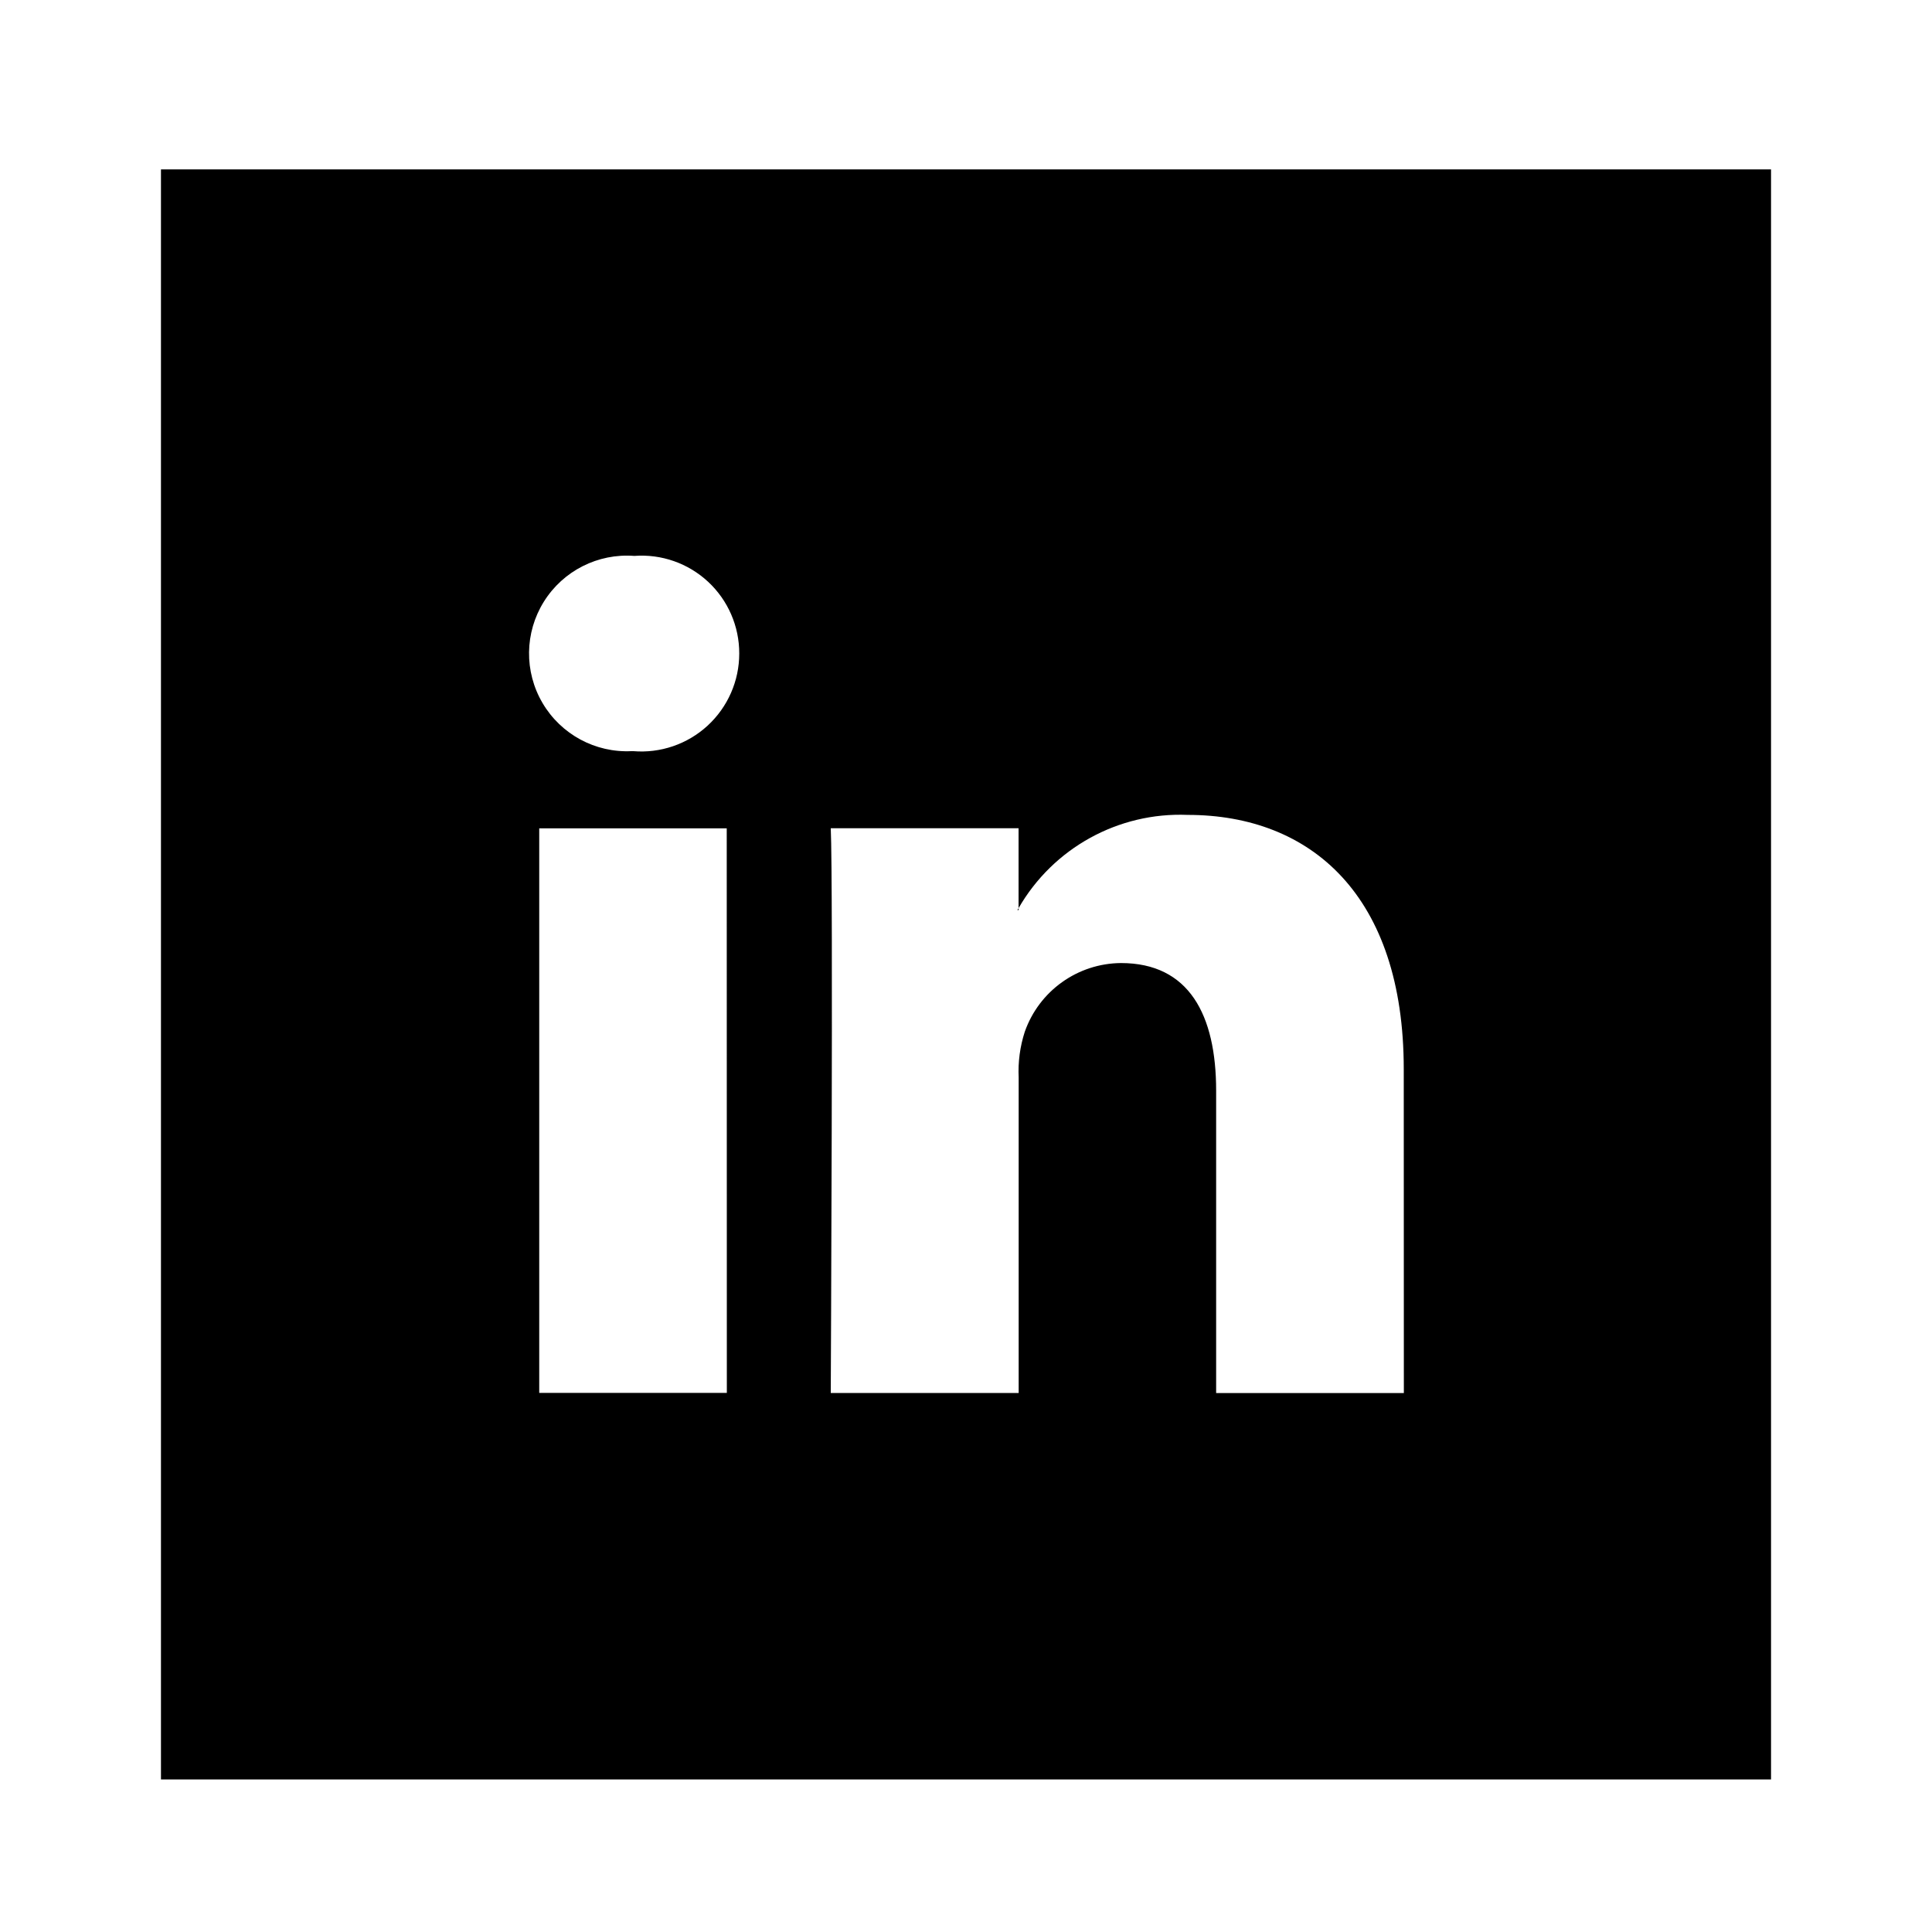
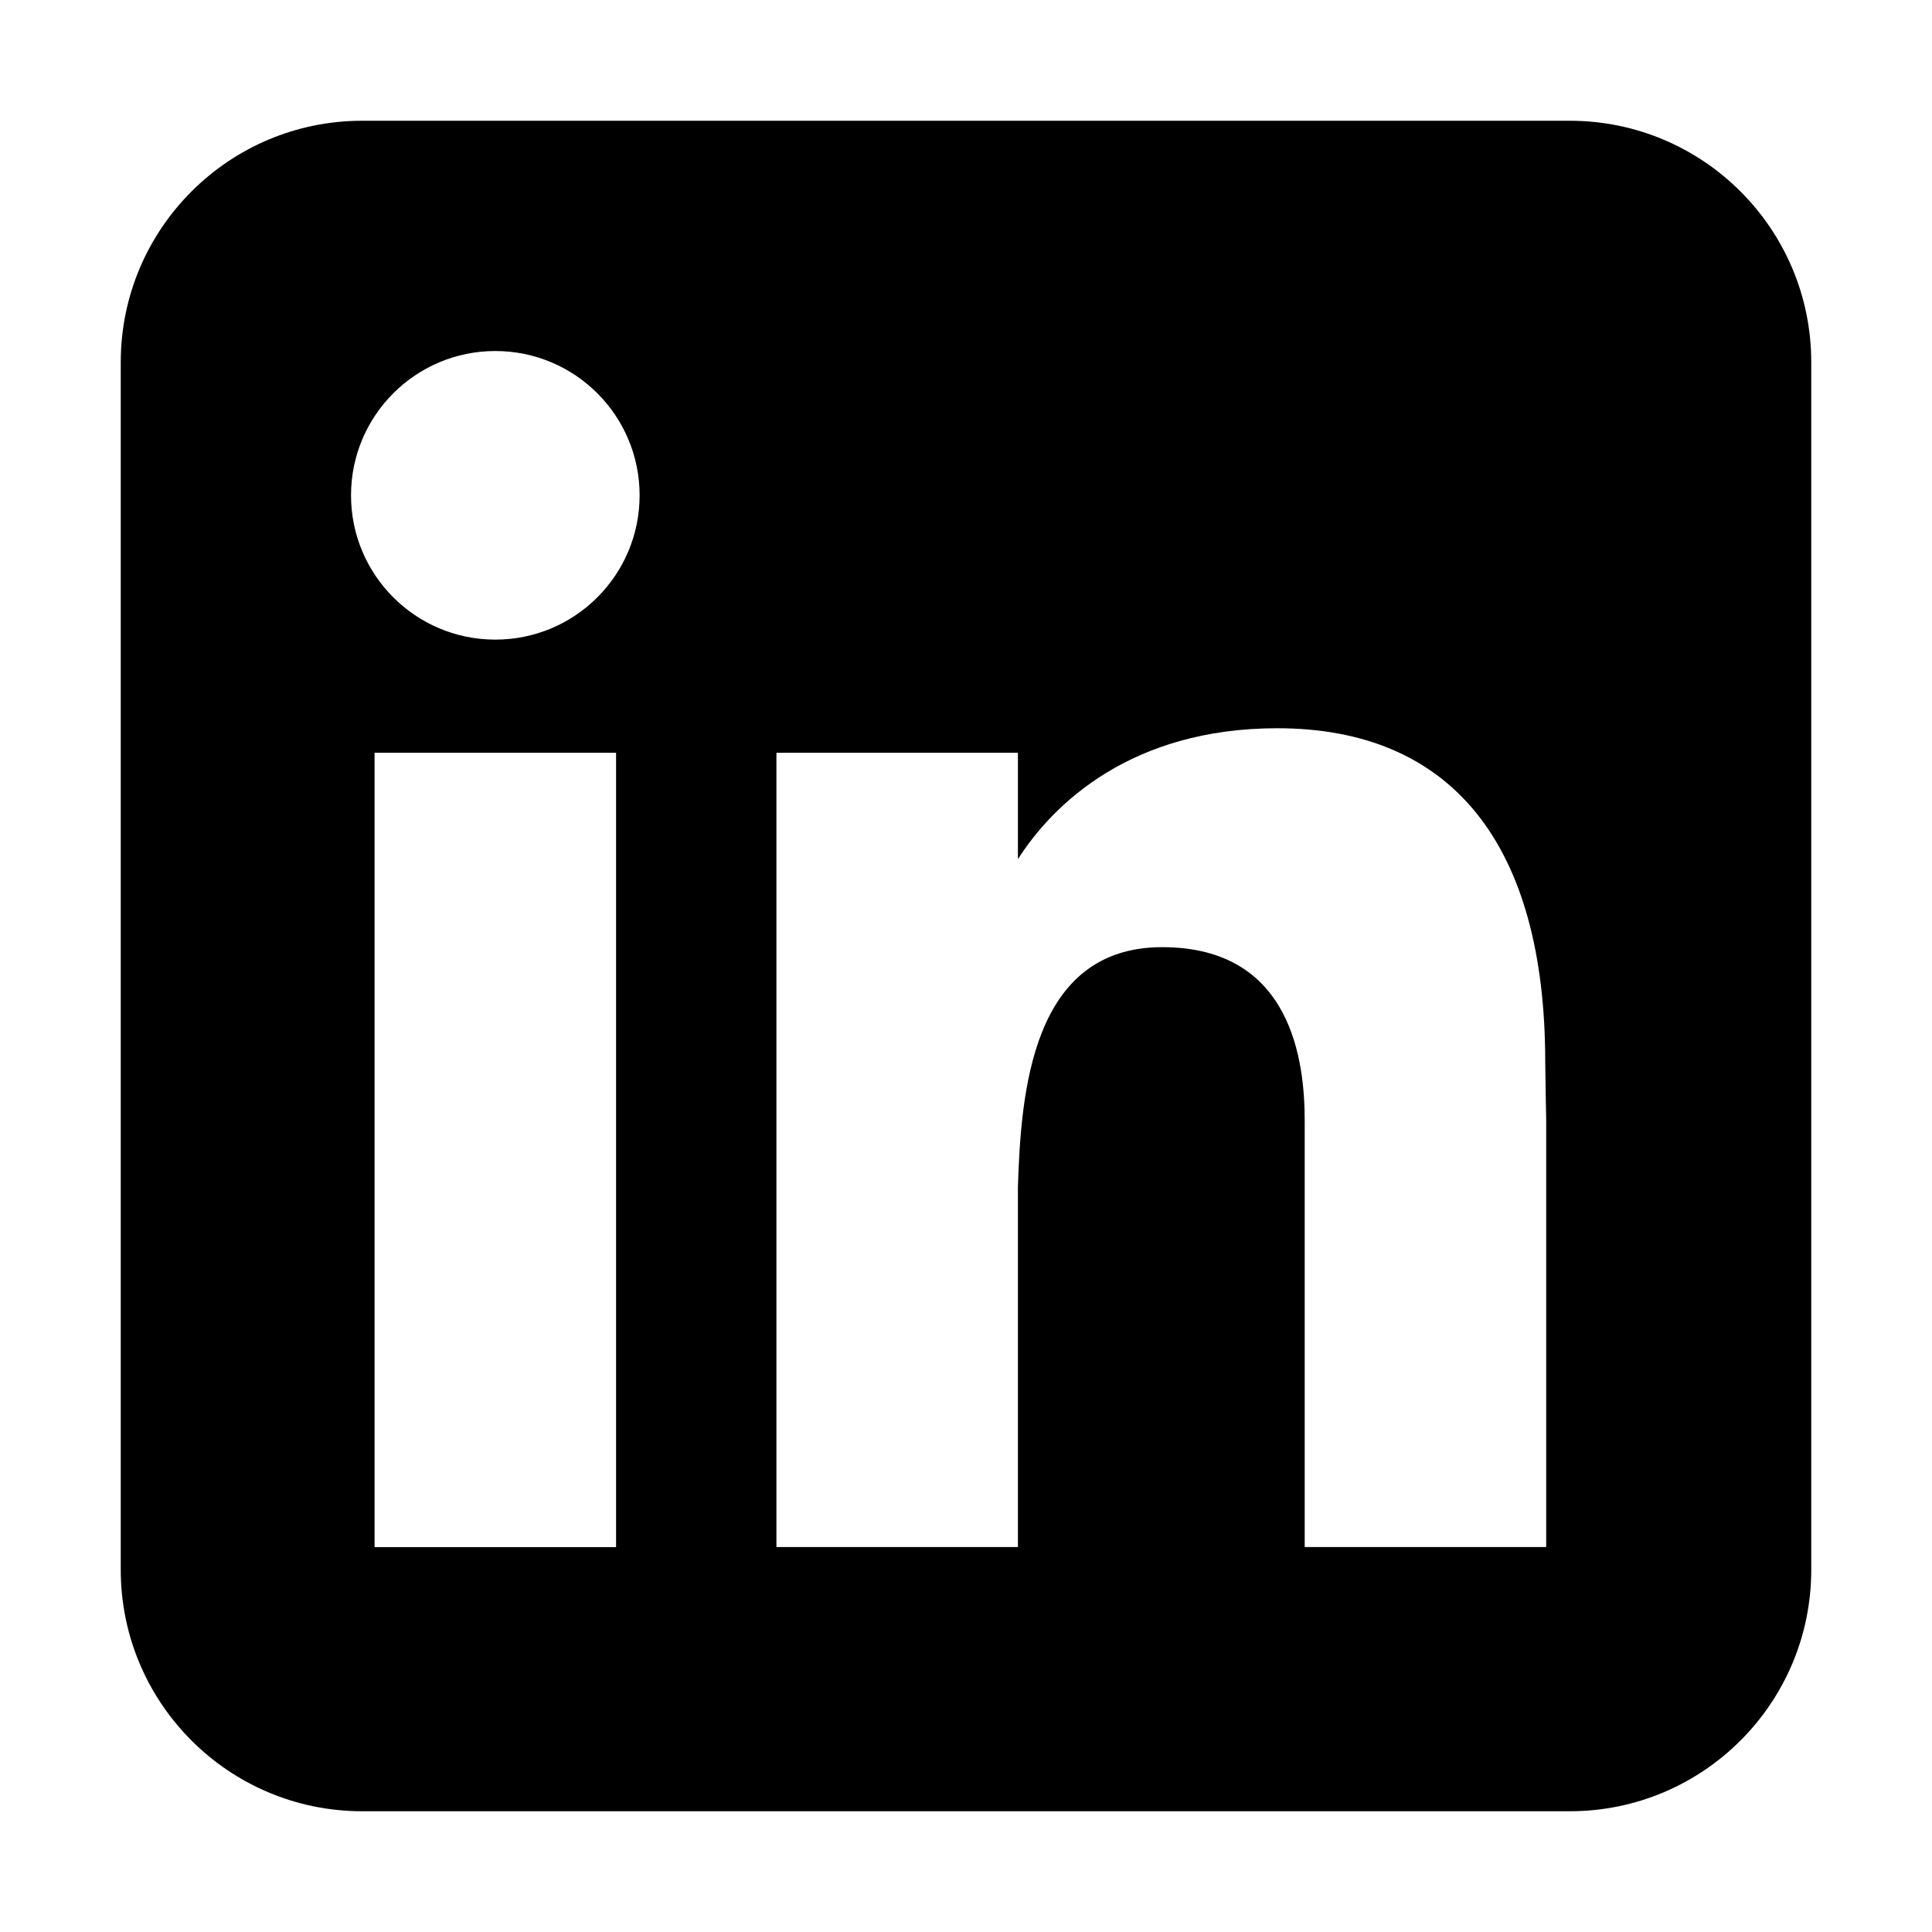
- <svg xmlns="http://www.w3.org/2000/svg" fill="#000000" width="800px" height="800px" viewBox="-1.5 0 19 19" class="cf-icon-svg">
-   <path d="M15.917 17.5H.083V1.666h15.834zM5.77 6.427a.96.96 0 0 0-1.032-.96.962.962 0 1 0-.025 1.92h.013a.963.963 0 0 0 1.044-.96zm-.123 1.719H3.803v5.552h1.845zm6.658 2.368c0-1.705-.91-2.5-2.125-2.5a1.832 1.832 0 0 0-1.663.917v-.786H6.67c.025.52 0 5.554 0 5.554h1.848v-3.102a1.264 1.264 0 0 1 .06-.45 1.011 1.011 0 0 1 .946-.676c.67 0 .936.51.936 1.256V13.7h1.846zm-3.8-1.564.013-.019v.019z" />
+ <svg xmlns="http://www.w3.org/2000/svg" width="800px" height="800px" viewBox="0 0 16.00 16.00" fill="#000000" stroke="#000000" stroke-width="0" transform="rotate(0)">
+   <g id="SVGRepo_bgCarrier" stroke-width="0" />
+   <g id="SVGRepo_tracerCarrier" stroke-linecap="round" stroke-linejoin="round" stroke="#CCCCCC" stroke-width="0.096" />
+   <g id="SVGRepo_iconCarrier">
+     <path fill-rule="evenodd" clip-rule="evenodd" d="M3 1a2 2 0 00-2 2v10a2 2 0 002 2h10a2 2 0 002-2V3a2 2 0 00-2-2H3zm1.102 4.297a1.195 1.195 0 100-2.39 1.195 1.195 0 000 2.39zm1 7.516V6.234h-2v6.579h2zM6.43 6.234h2v.881c.295-.462.943-1.084 2.148-1.084 1.438 0 2.219.953 2.219 2.766 0 .087.008.484.008.484v3.531h-2v-3.53c0-.485-.102-1.438-1.18-1.438-1.079 0-1.17 1.198-1.195 1.982v2.986h-2V6.234z" fill="#000000" />
+   </g>
</svg>
